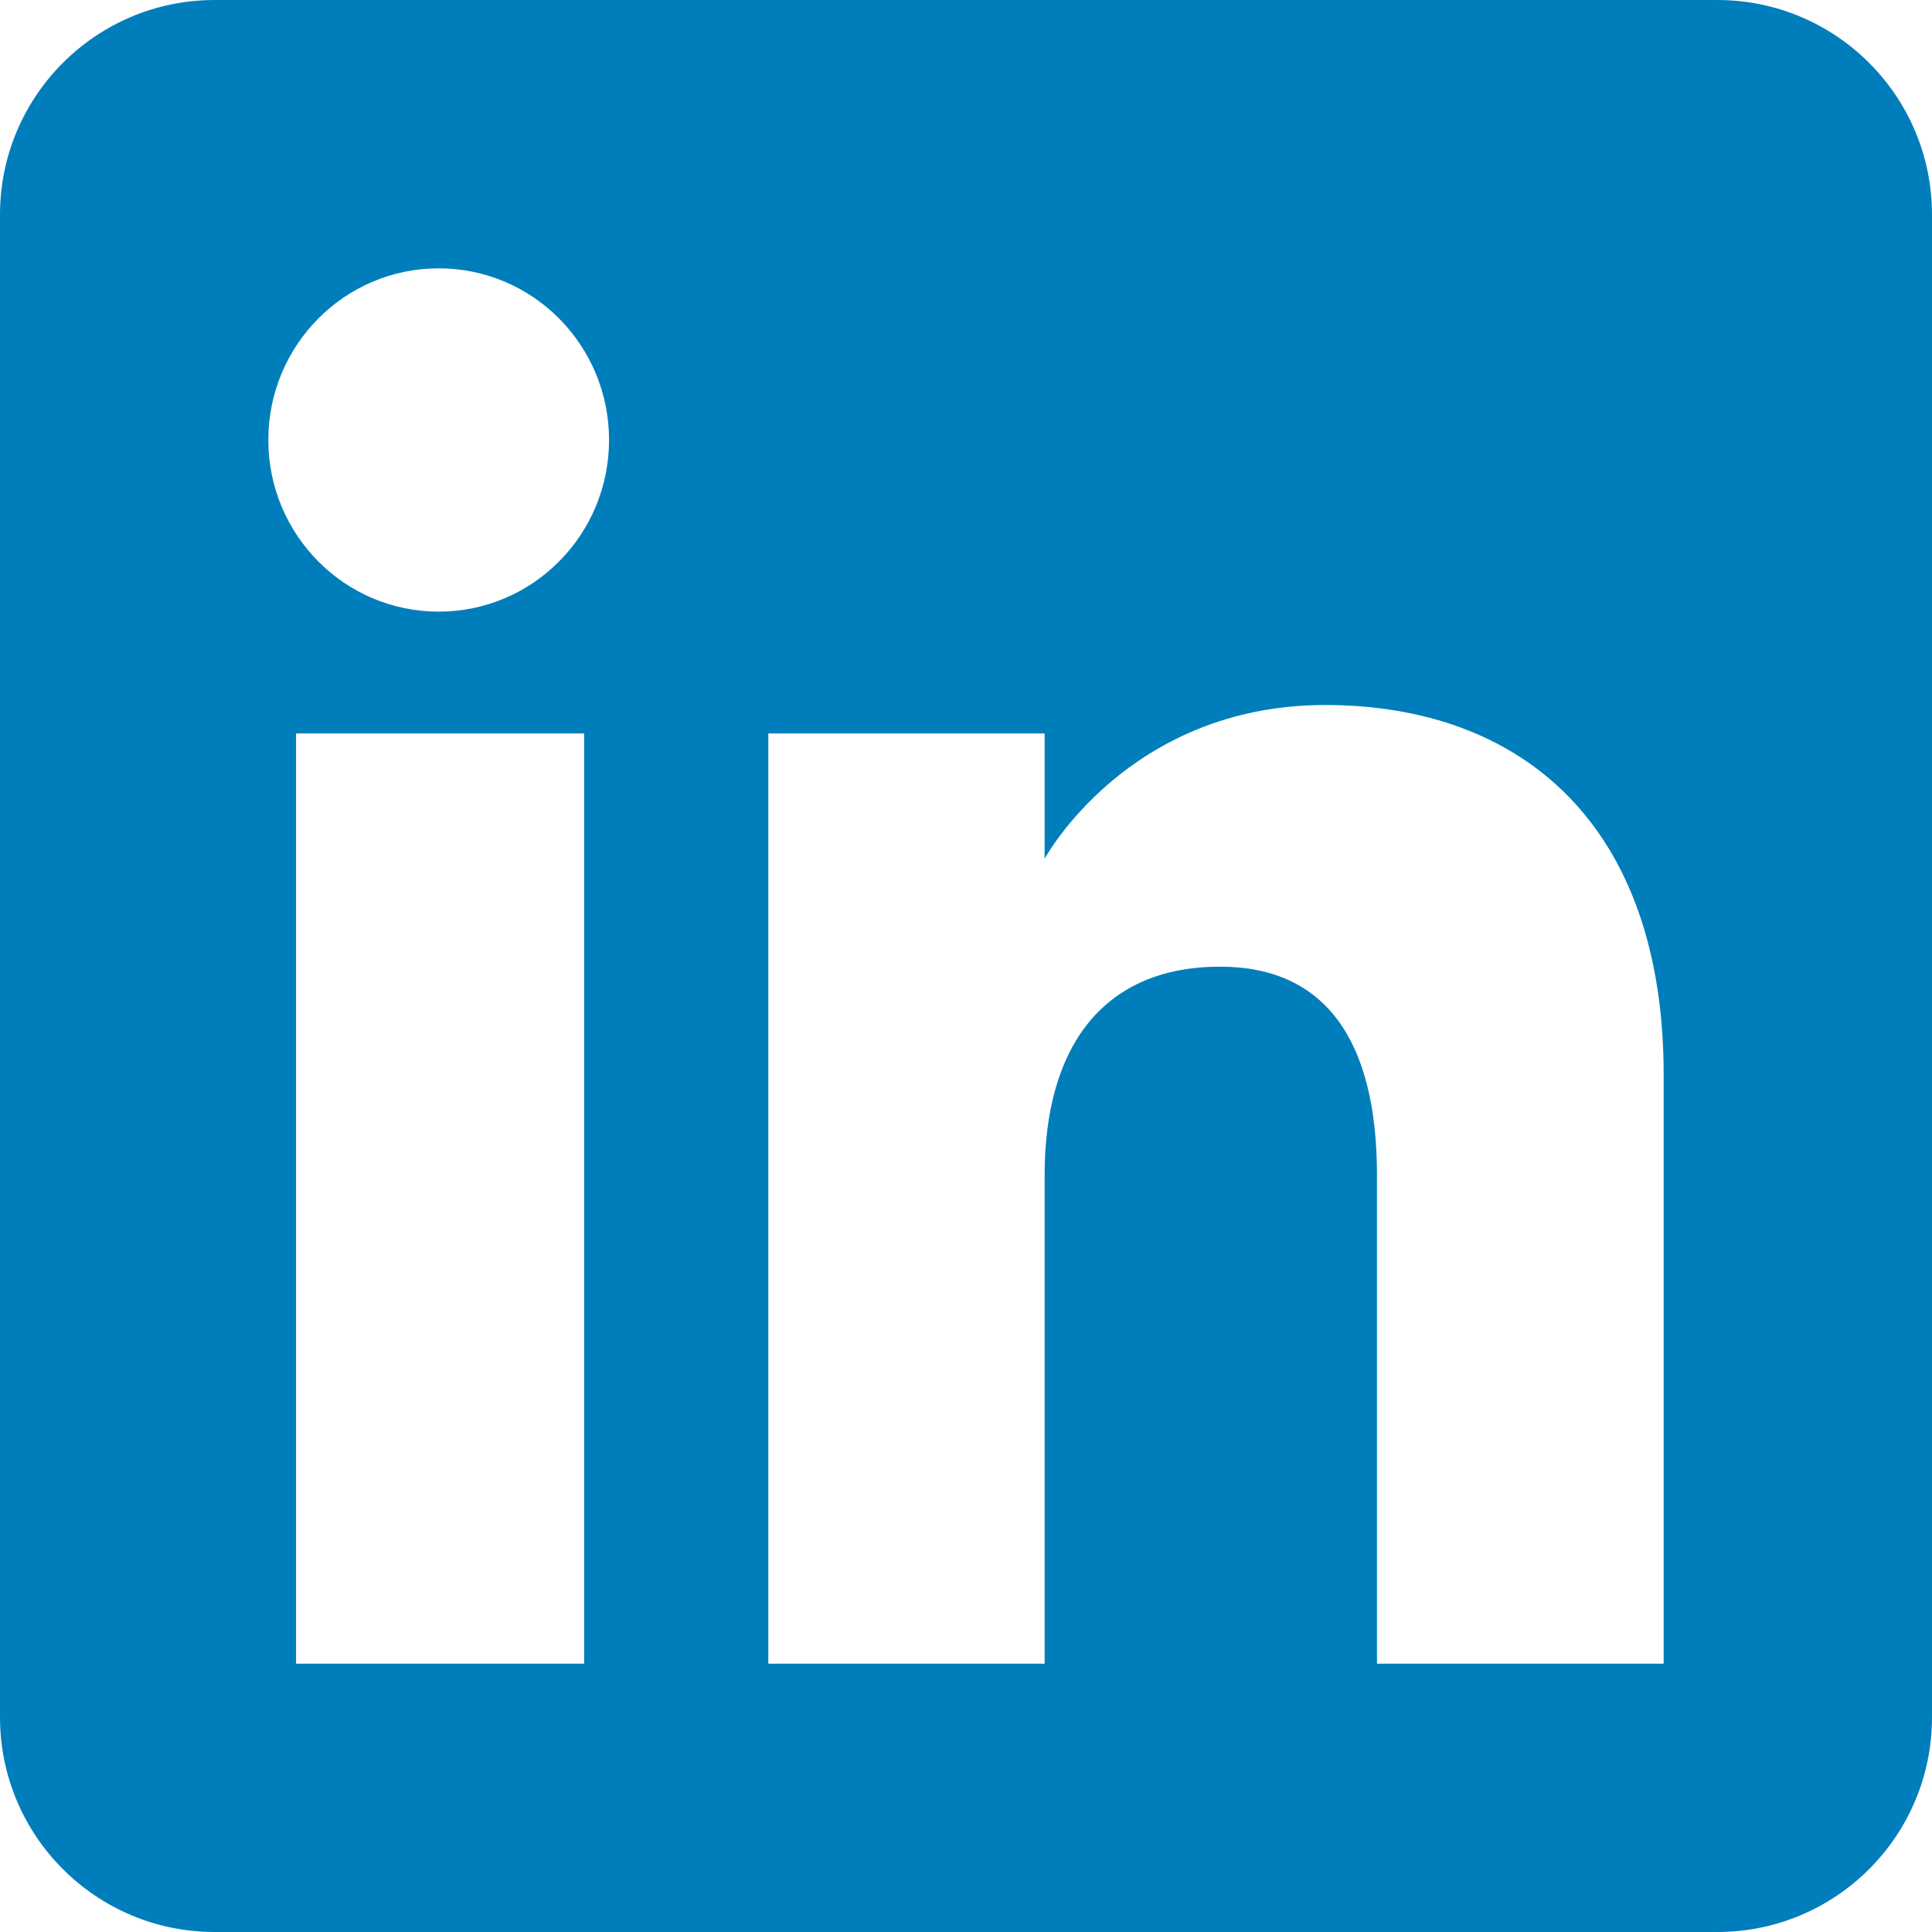
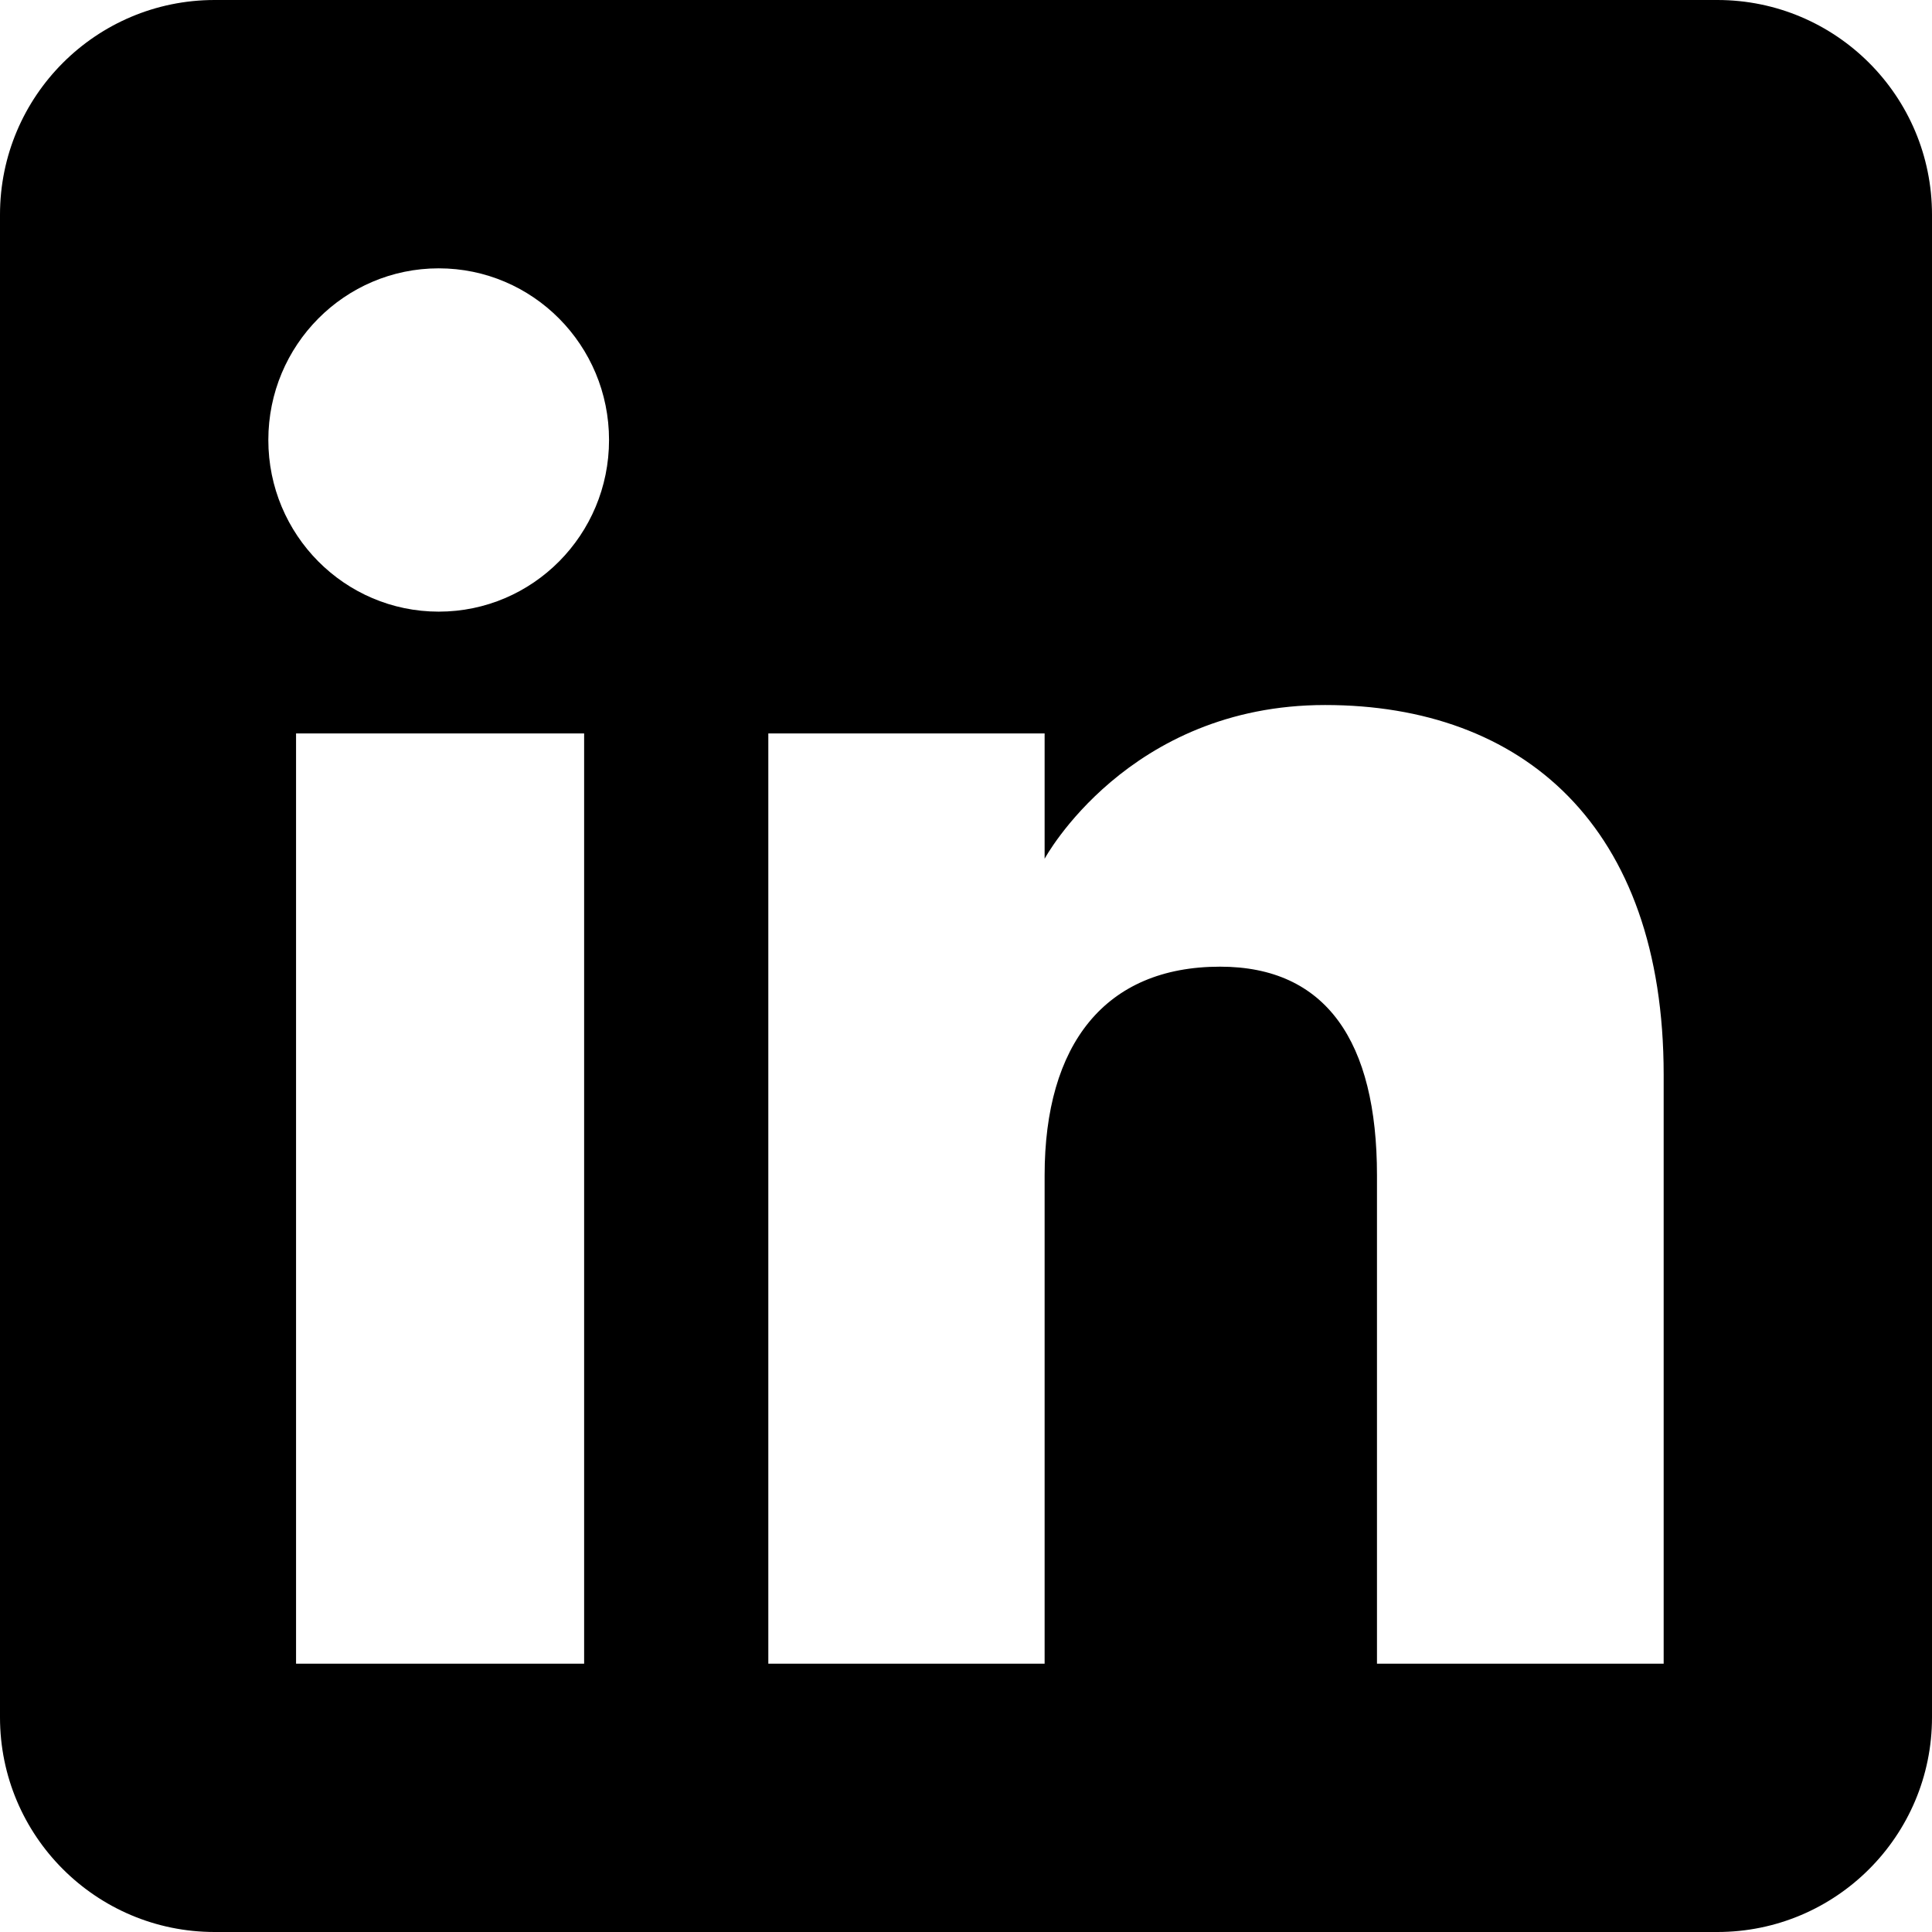
- <svg xmlns="http://www.w3.org/2000/svg" width="72px" height="72px" viewBox="0 0 72 72" version="1.1">
-   <g id="Page-1" stroke="none" stroke-width="1" fill="none" fill-rule="evenodd">
-     <g id="linkedin" fill="#007EBB" fill-rule="nonzero">
-       <path d="M64,0 C68.418,0 72,3.582 72,8 L72,64 C72,68.418 68.418,72 64,72 L8,72 C3.582,72 0,68.418 0,64 L0,8 C0,3.582 3.582,0 8,0 Z M49.383,26.274 C42.026,26.274 38.93,32.003 38.93,32.003 L38.93,27.333 L28.633,27.333 L28.633,62 L38.93,62 L38.93,43.802 C38.93,38.926 41.175,36.025 45.471,36.025 C49.42,36.025 51.316,38.813 51.316,43.802 L51.316,62 L62,62 L62,40.051 C62,30.764 56.736,26.274 49.383,26.274 Z M21.769,27.333 L11.033,27.333 L11.033,62 L21.769,62 L21.769,27.333 Z M16.349,10 C12.842,10 10,12.864 10,16.397 C10,19.93 12.842,22.794 16.349,22.794 C19.857,22.794 22.697,19.93 22.697,16.397 C22.697,12.864 19.857,10 16.349,10 Z" id="Combined-Shape" />
-     </g>
-   </g>
+ <svg xmlns="http://www.w3.org/2000/svg" width="1024" height="1024" viewBox="0 0 72 72">
+   <path d="M64 0a8 8 0 0 1 8 8v56a8 8 0 0 1-8 8H8a8 8 0 0 1-8-8V8a8 8 0 0 1 8-8ZM49.383 26.274c-7.357 0-10.453 5.729-10.453 5.729v-4.67H28.633V62H38.93V43.802c0-4.876 2.245-7.777 6.54-7.777 3.95 0 5.846 2.788 5.846 7.777V62H62V40.051c0-9.287-5.264-13.777-12.617-13.777Zm-27.614 1.06H11.033V62h10.736V27.333ZM16.35 10C12.842 10 10 12.864 10 16.397c0 3.533 2.842 6.397 6.35 6.397 3.507 0 6.347-2.864 6.347-6.397 0-3.533-2.84-6.397-6.348-6.397Z" />
</svg>
